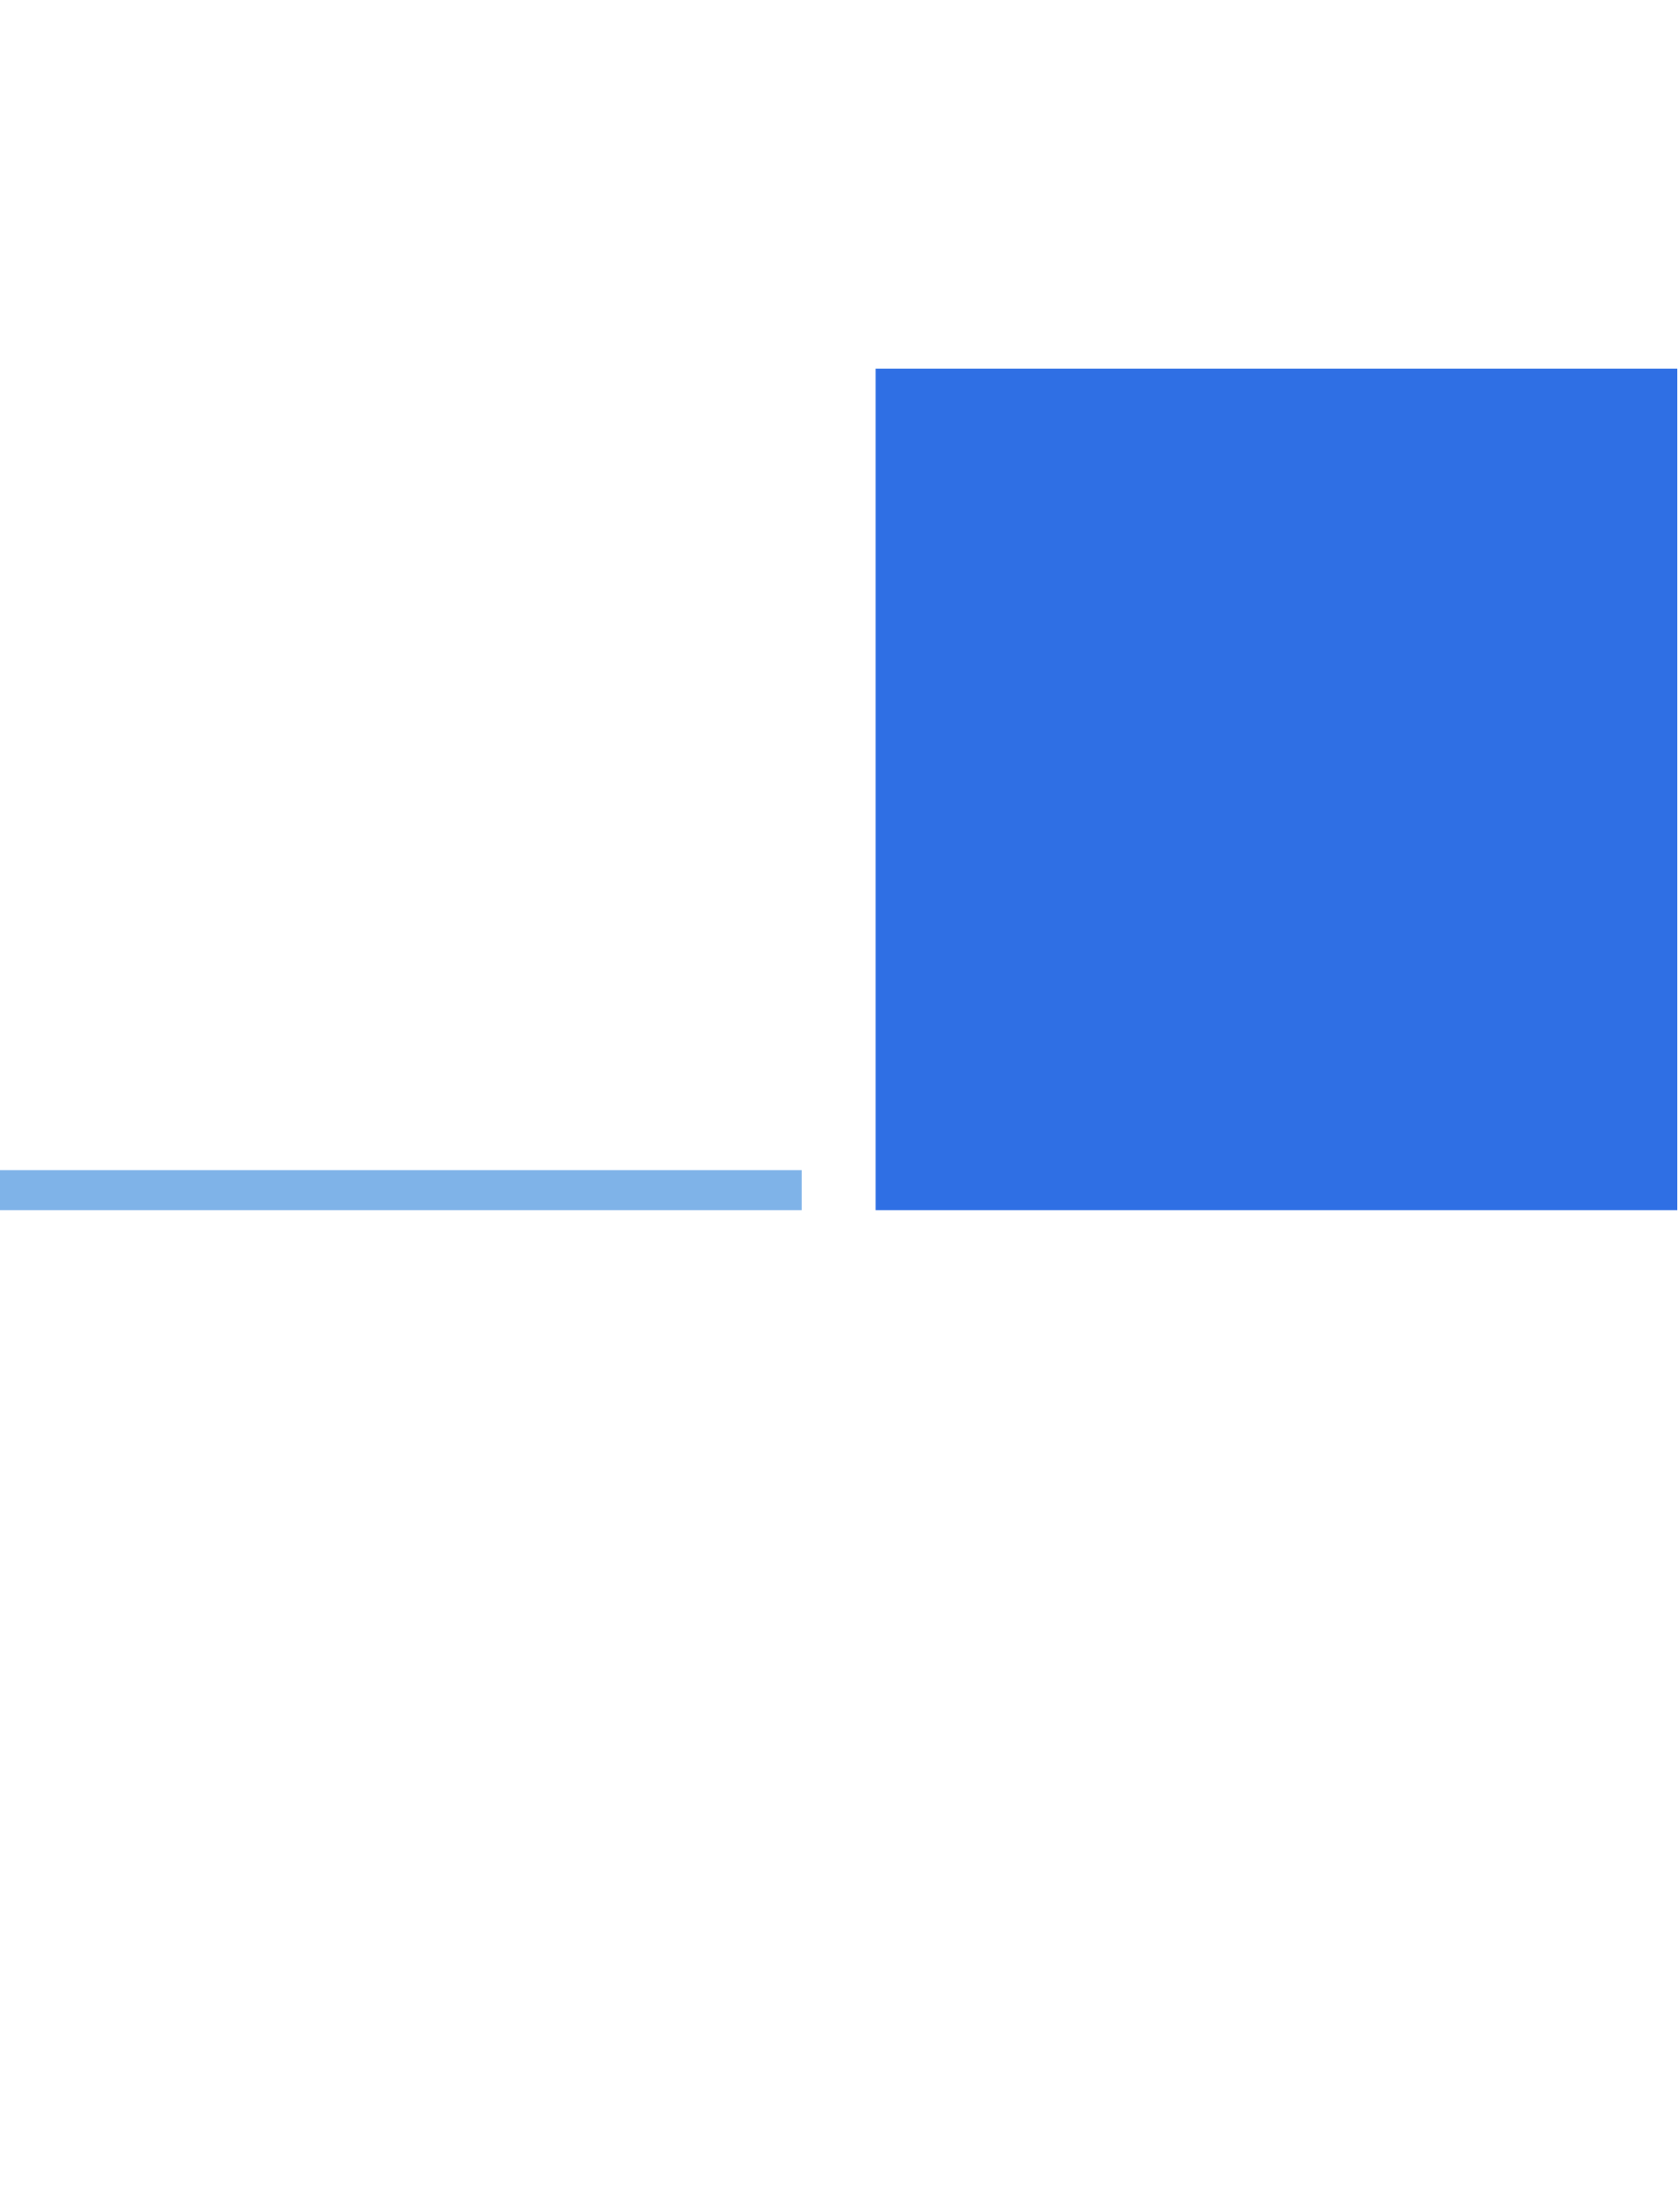
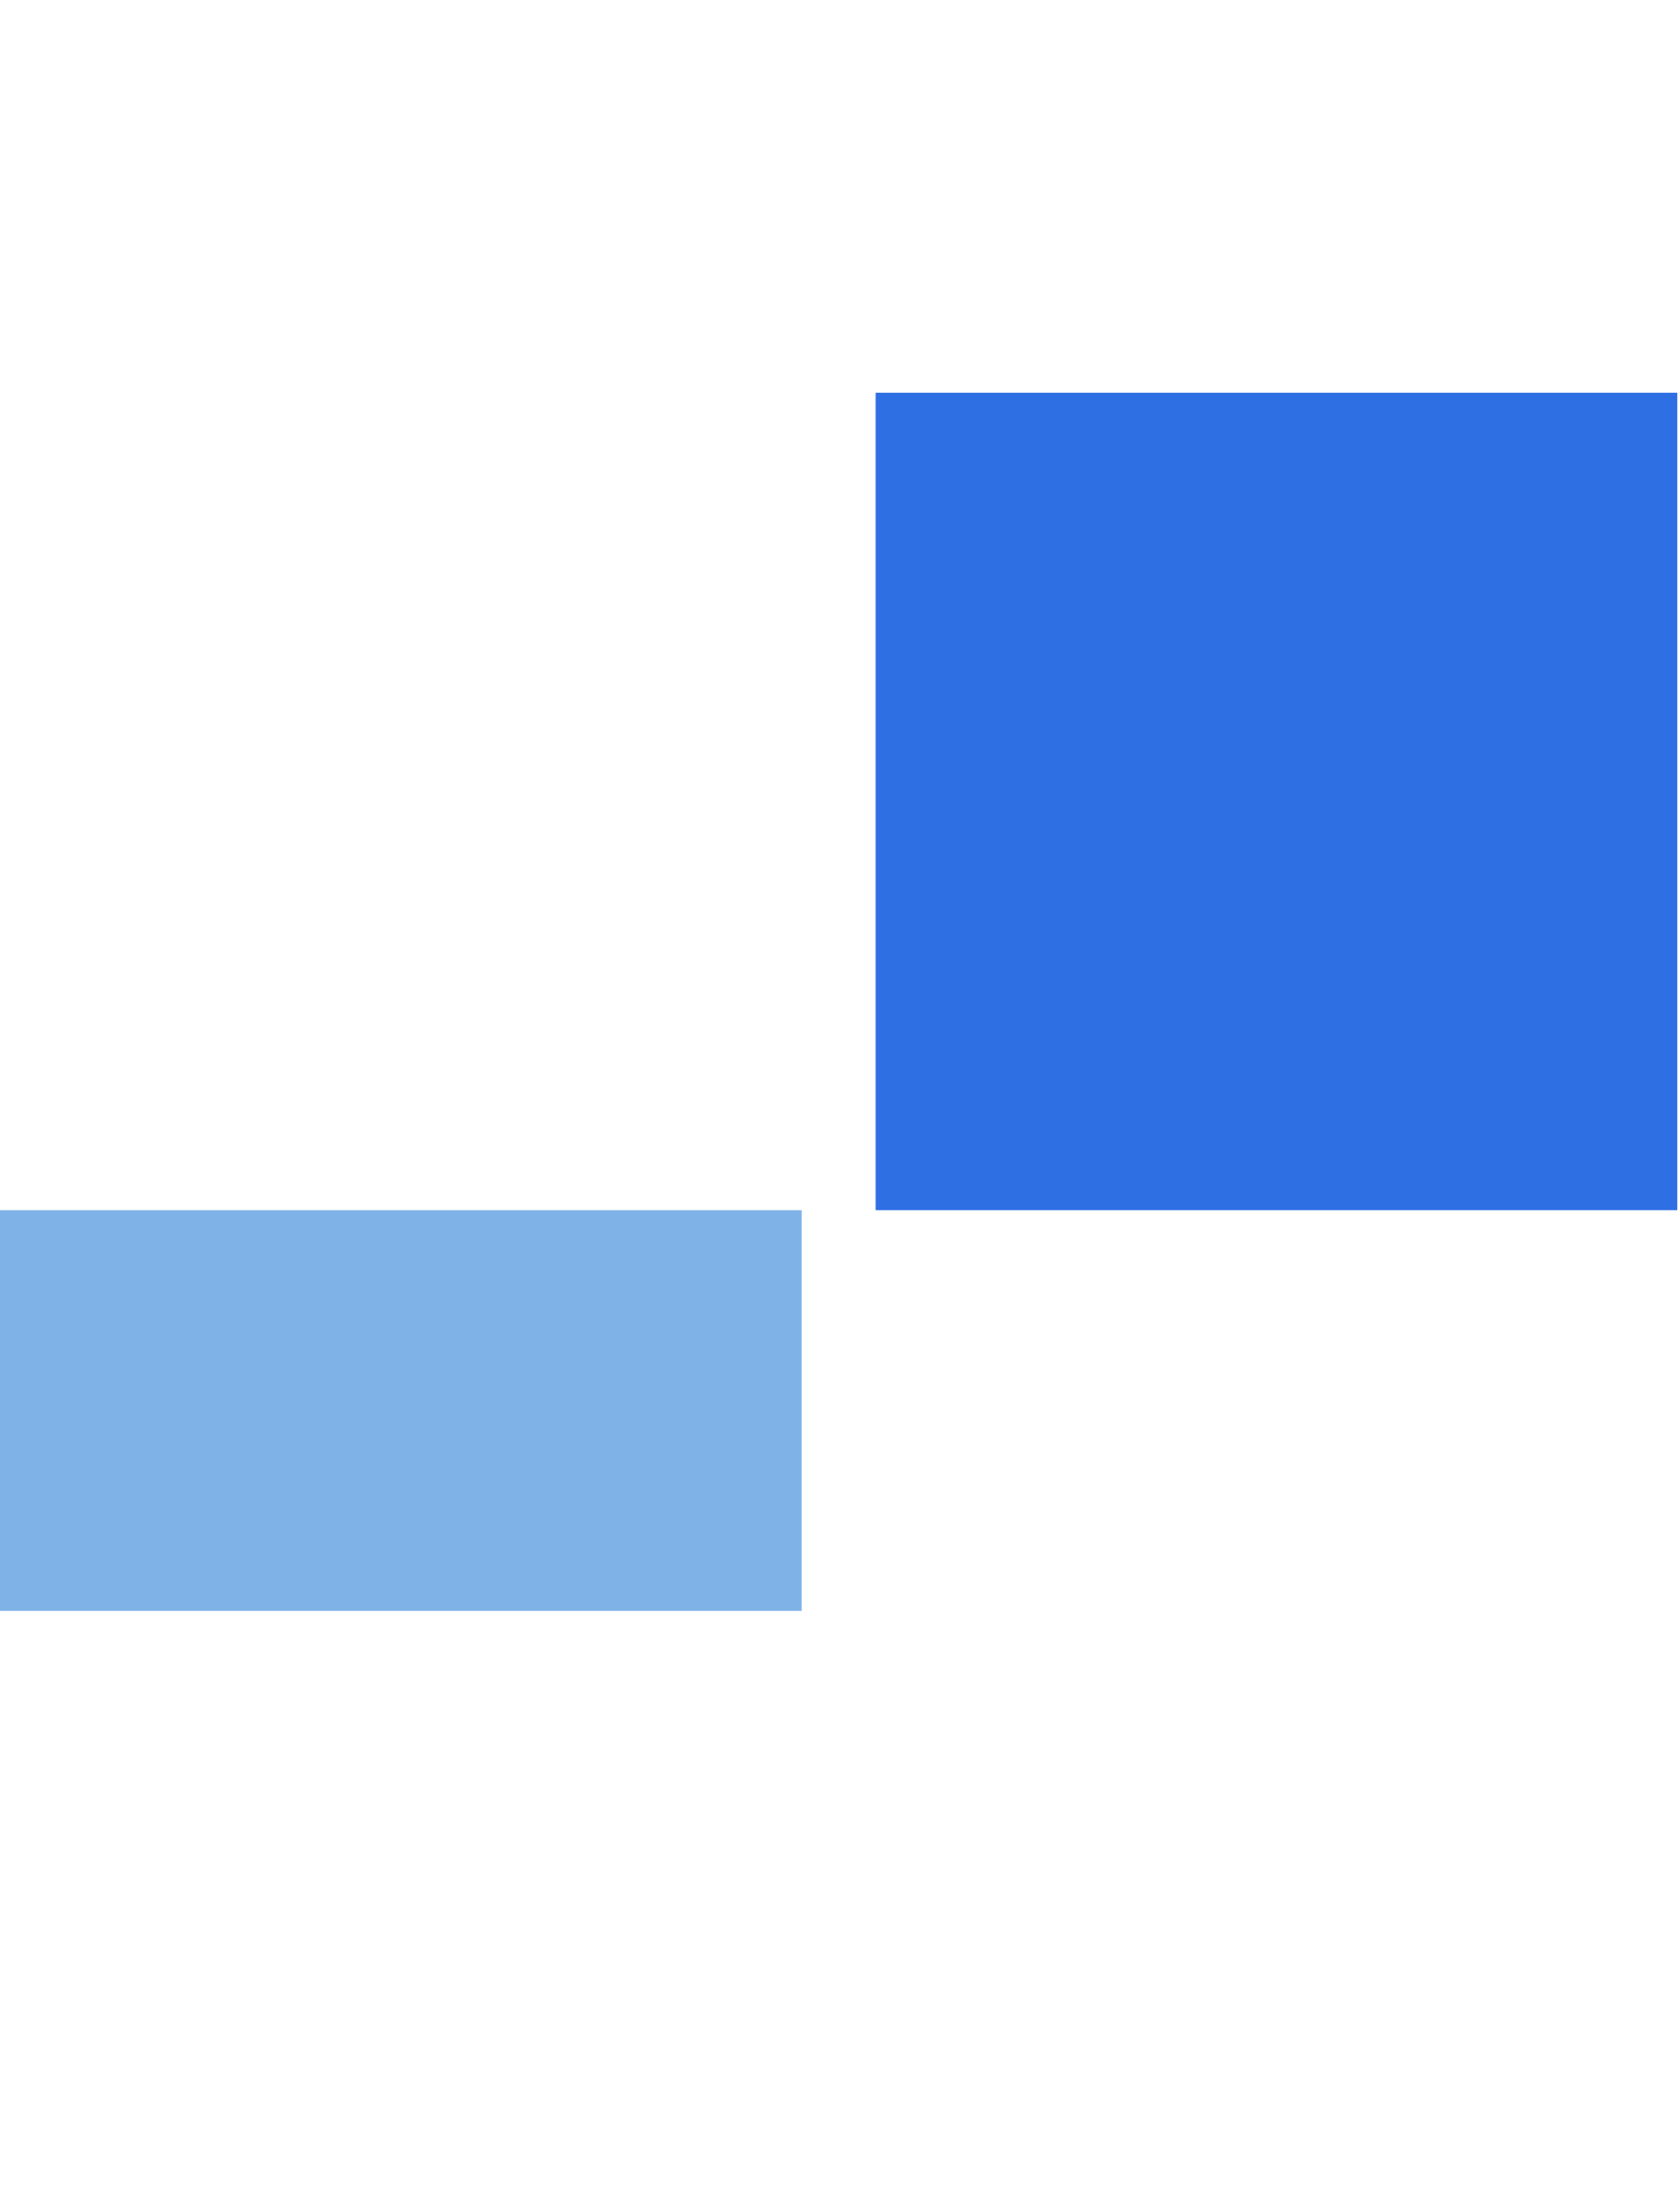
- <svg xmlns="http://www.w3.org/2000/svg" viewBox="1040 503.7 272 358.8" width="272" height="358.8">
-   <rect x="1040" y="693.5" width="130" height="6.5" fill="#7FB3E8" />
-   <rect x="1182" y="563.5" width="130" height="136.5" fill="#2F6FE4" />
+ <svg xmlns="http://www.w3.org/2000/svg" viewBox="620 503.7 272 358.8" width="272" height="358.8">
+   <rect x="620" y="700" width="130" height="65" fill="#7FB3E8" />
+   <rect x="762" y="567.4" width="130" height="132.6" fill="#2F6FE4" />
</svg>
